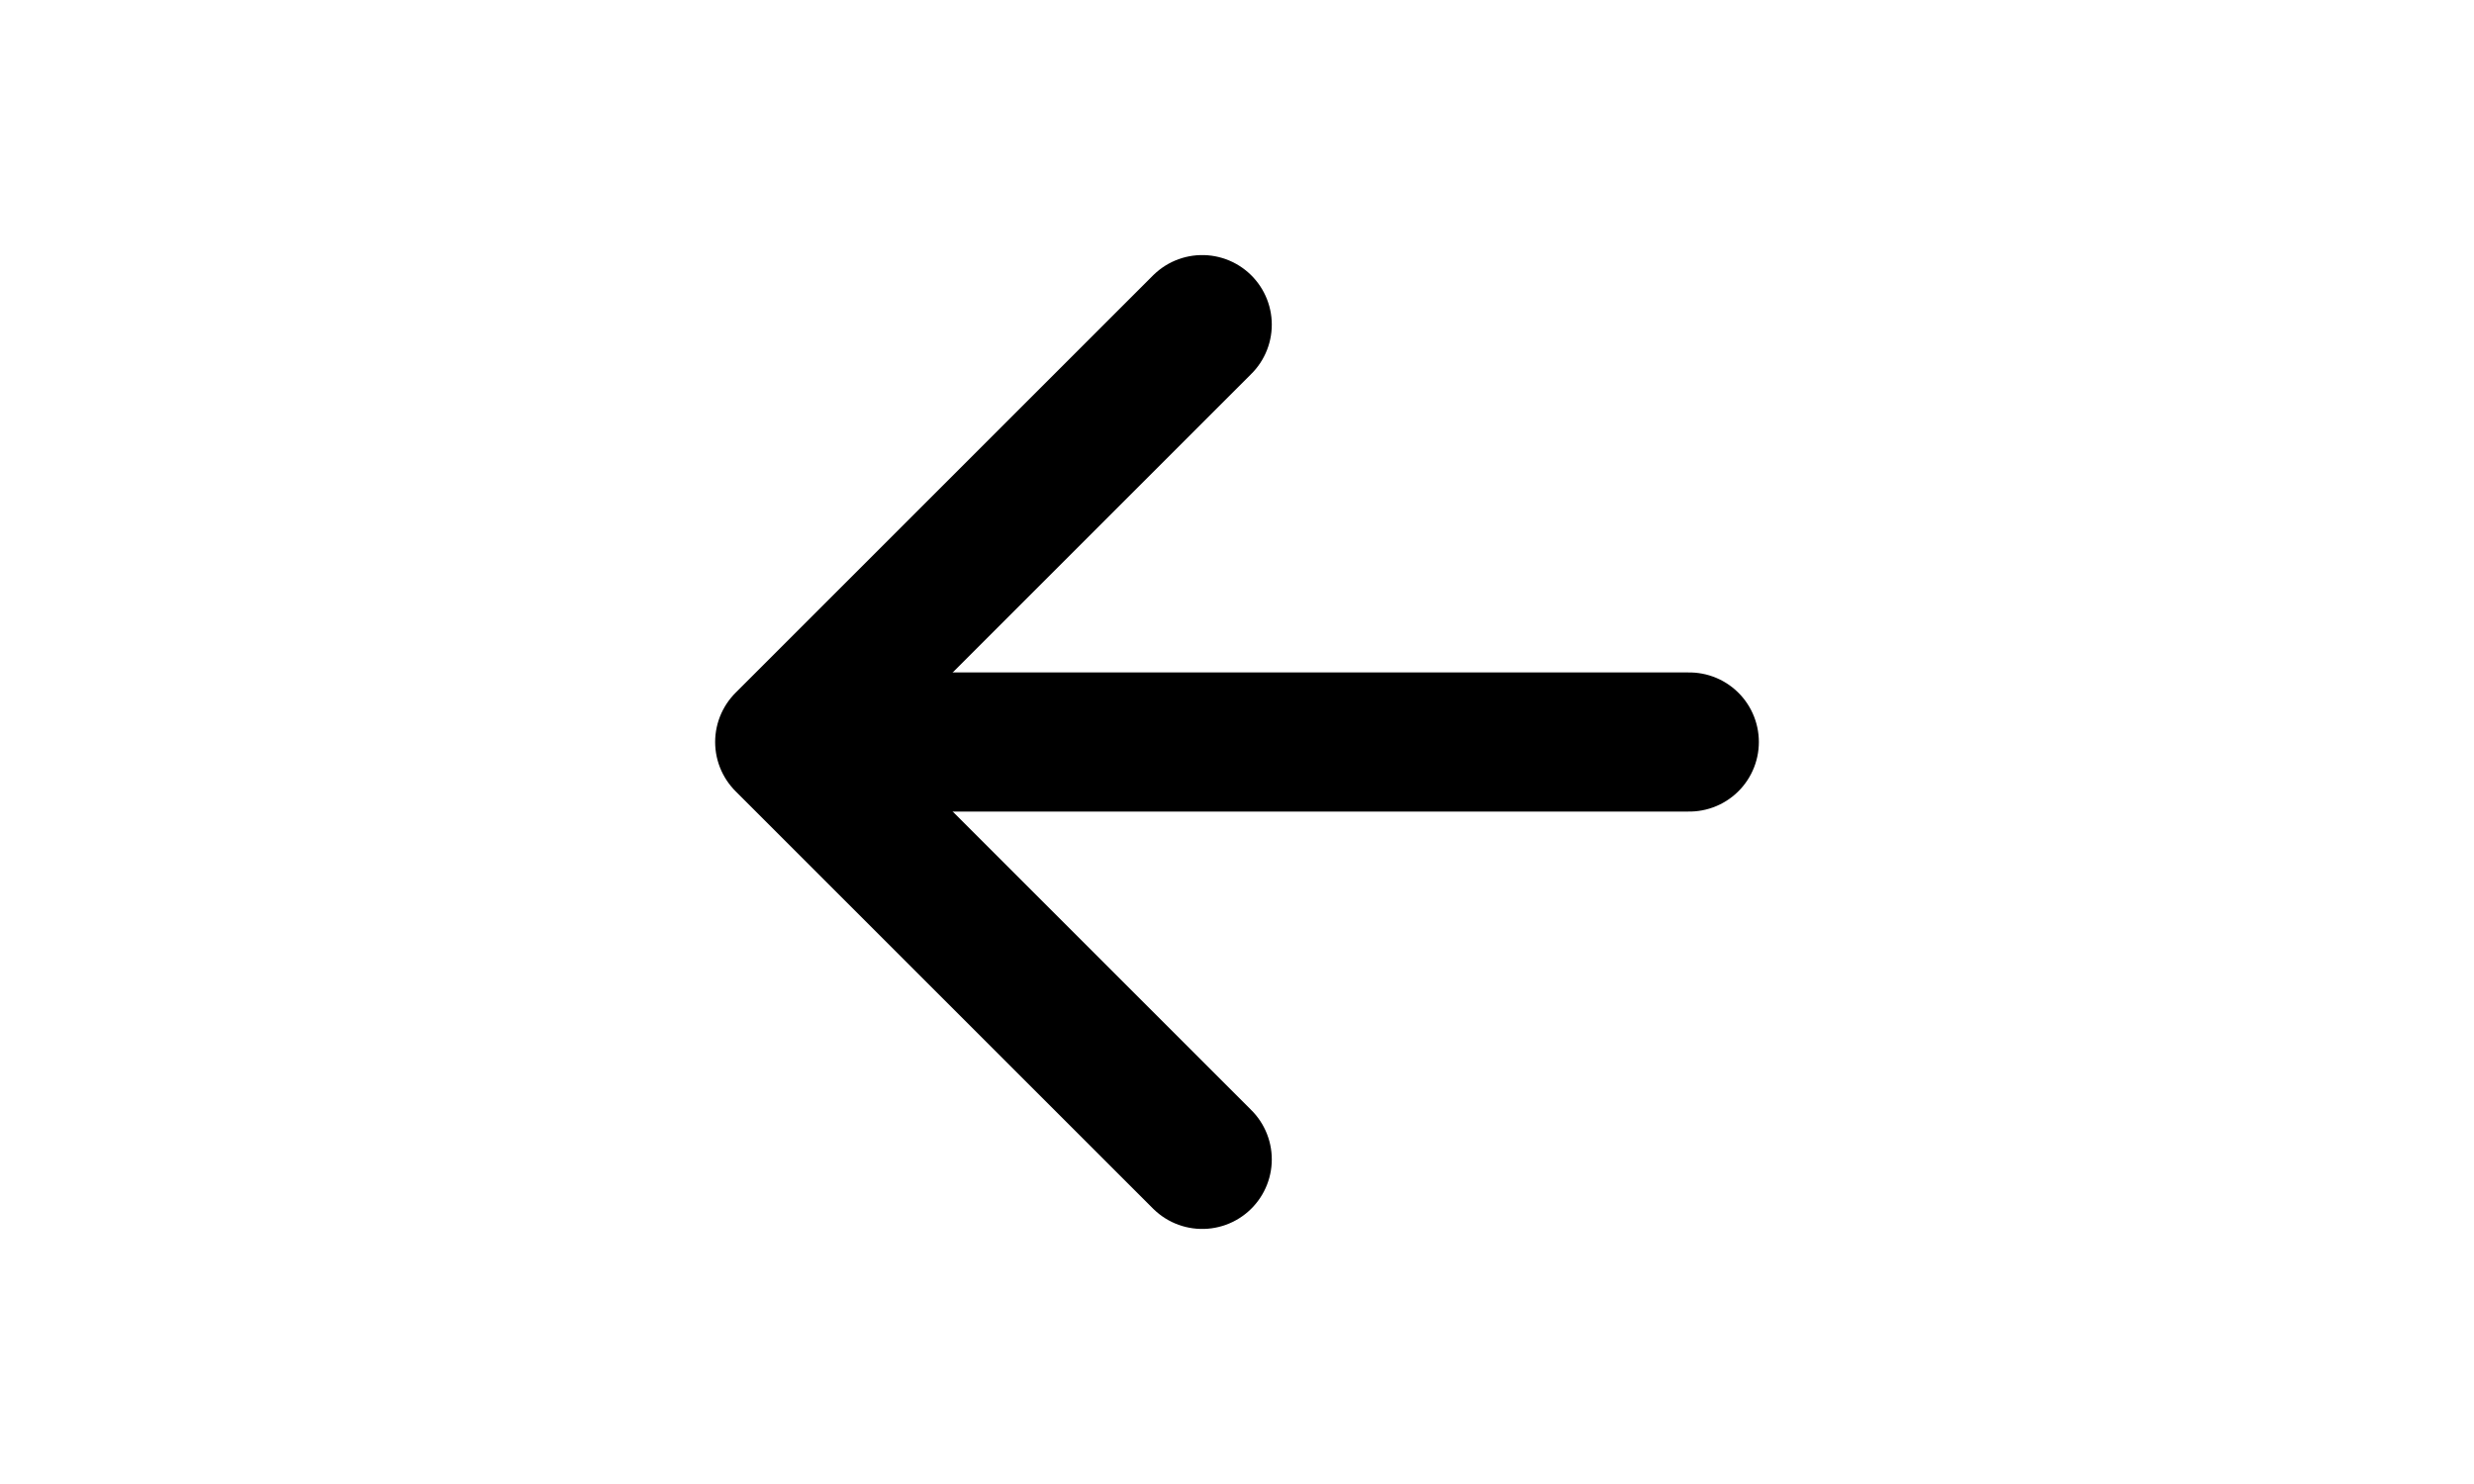
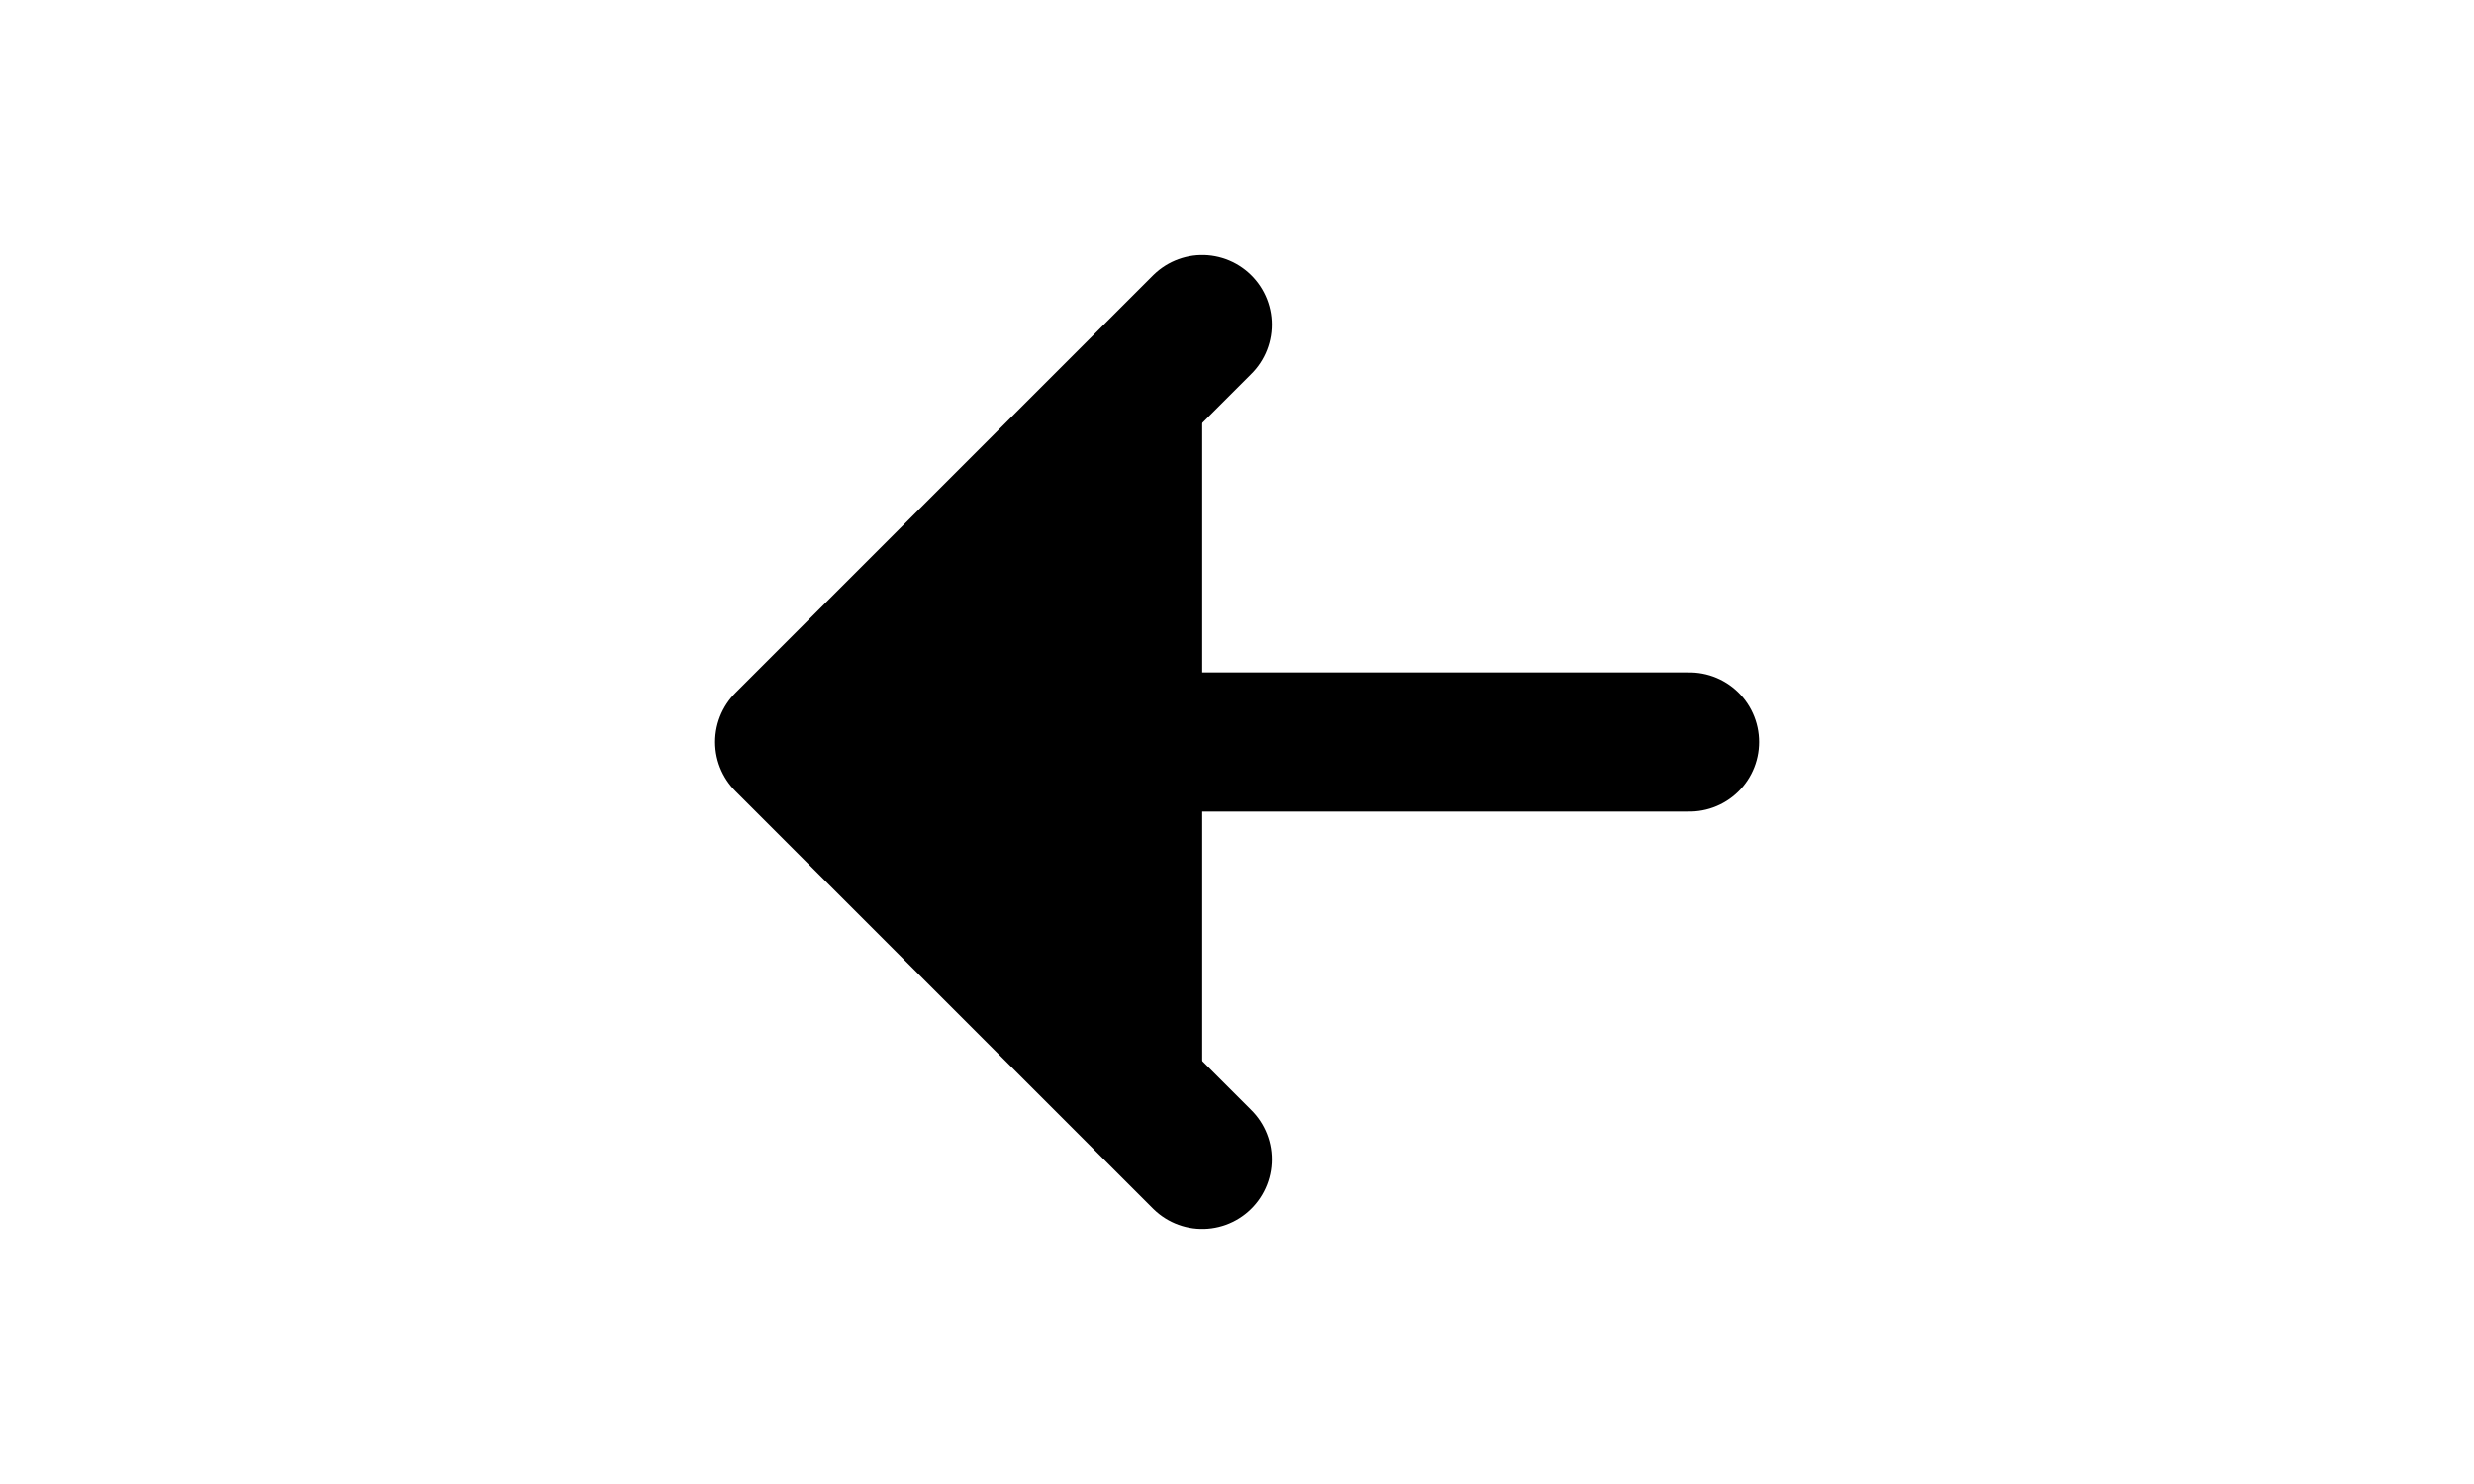
<svg xmlns="http://www.w3.org/2000/svg" height="15" viewBox="0 0 512 512" width="25">
-   <polyline points="244 400 100 256 244 112" style="fill:none;stroke:#000;stroke-linecap:round;stroke-linejoin:round;stroke-width:48px" />
-   <line style="fill:none;stroke:#000;stroke-linecap:round;stroke-linejoin:round;stroke-width:48px" x1="120" x2="412" y1="256" y2="256" />
+   <polyline points="244 400 100 256 244 112" style="fill:currentColor;stroke:#000;stroke-linecap:round;stroke-linejoin:round;stroke-width:48px" />
+   <line style="fill:currentColor;stroke:#000;stroke-linecap:round;stroke-linejoin:round;stroke-width:48px" x1="120" x2="412" y1="256" y2="256" />
</svg>
